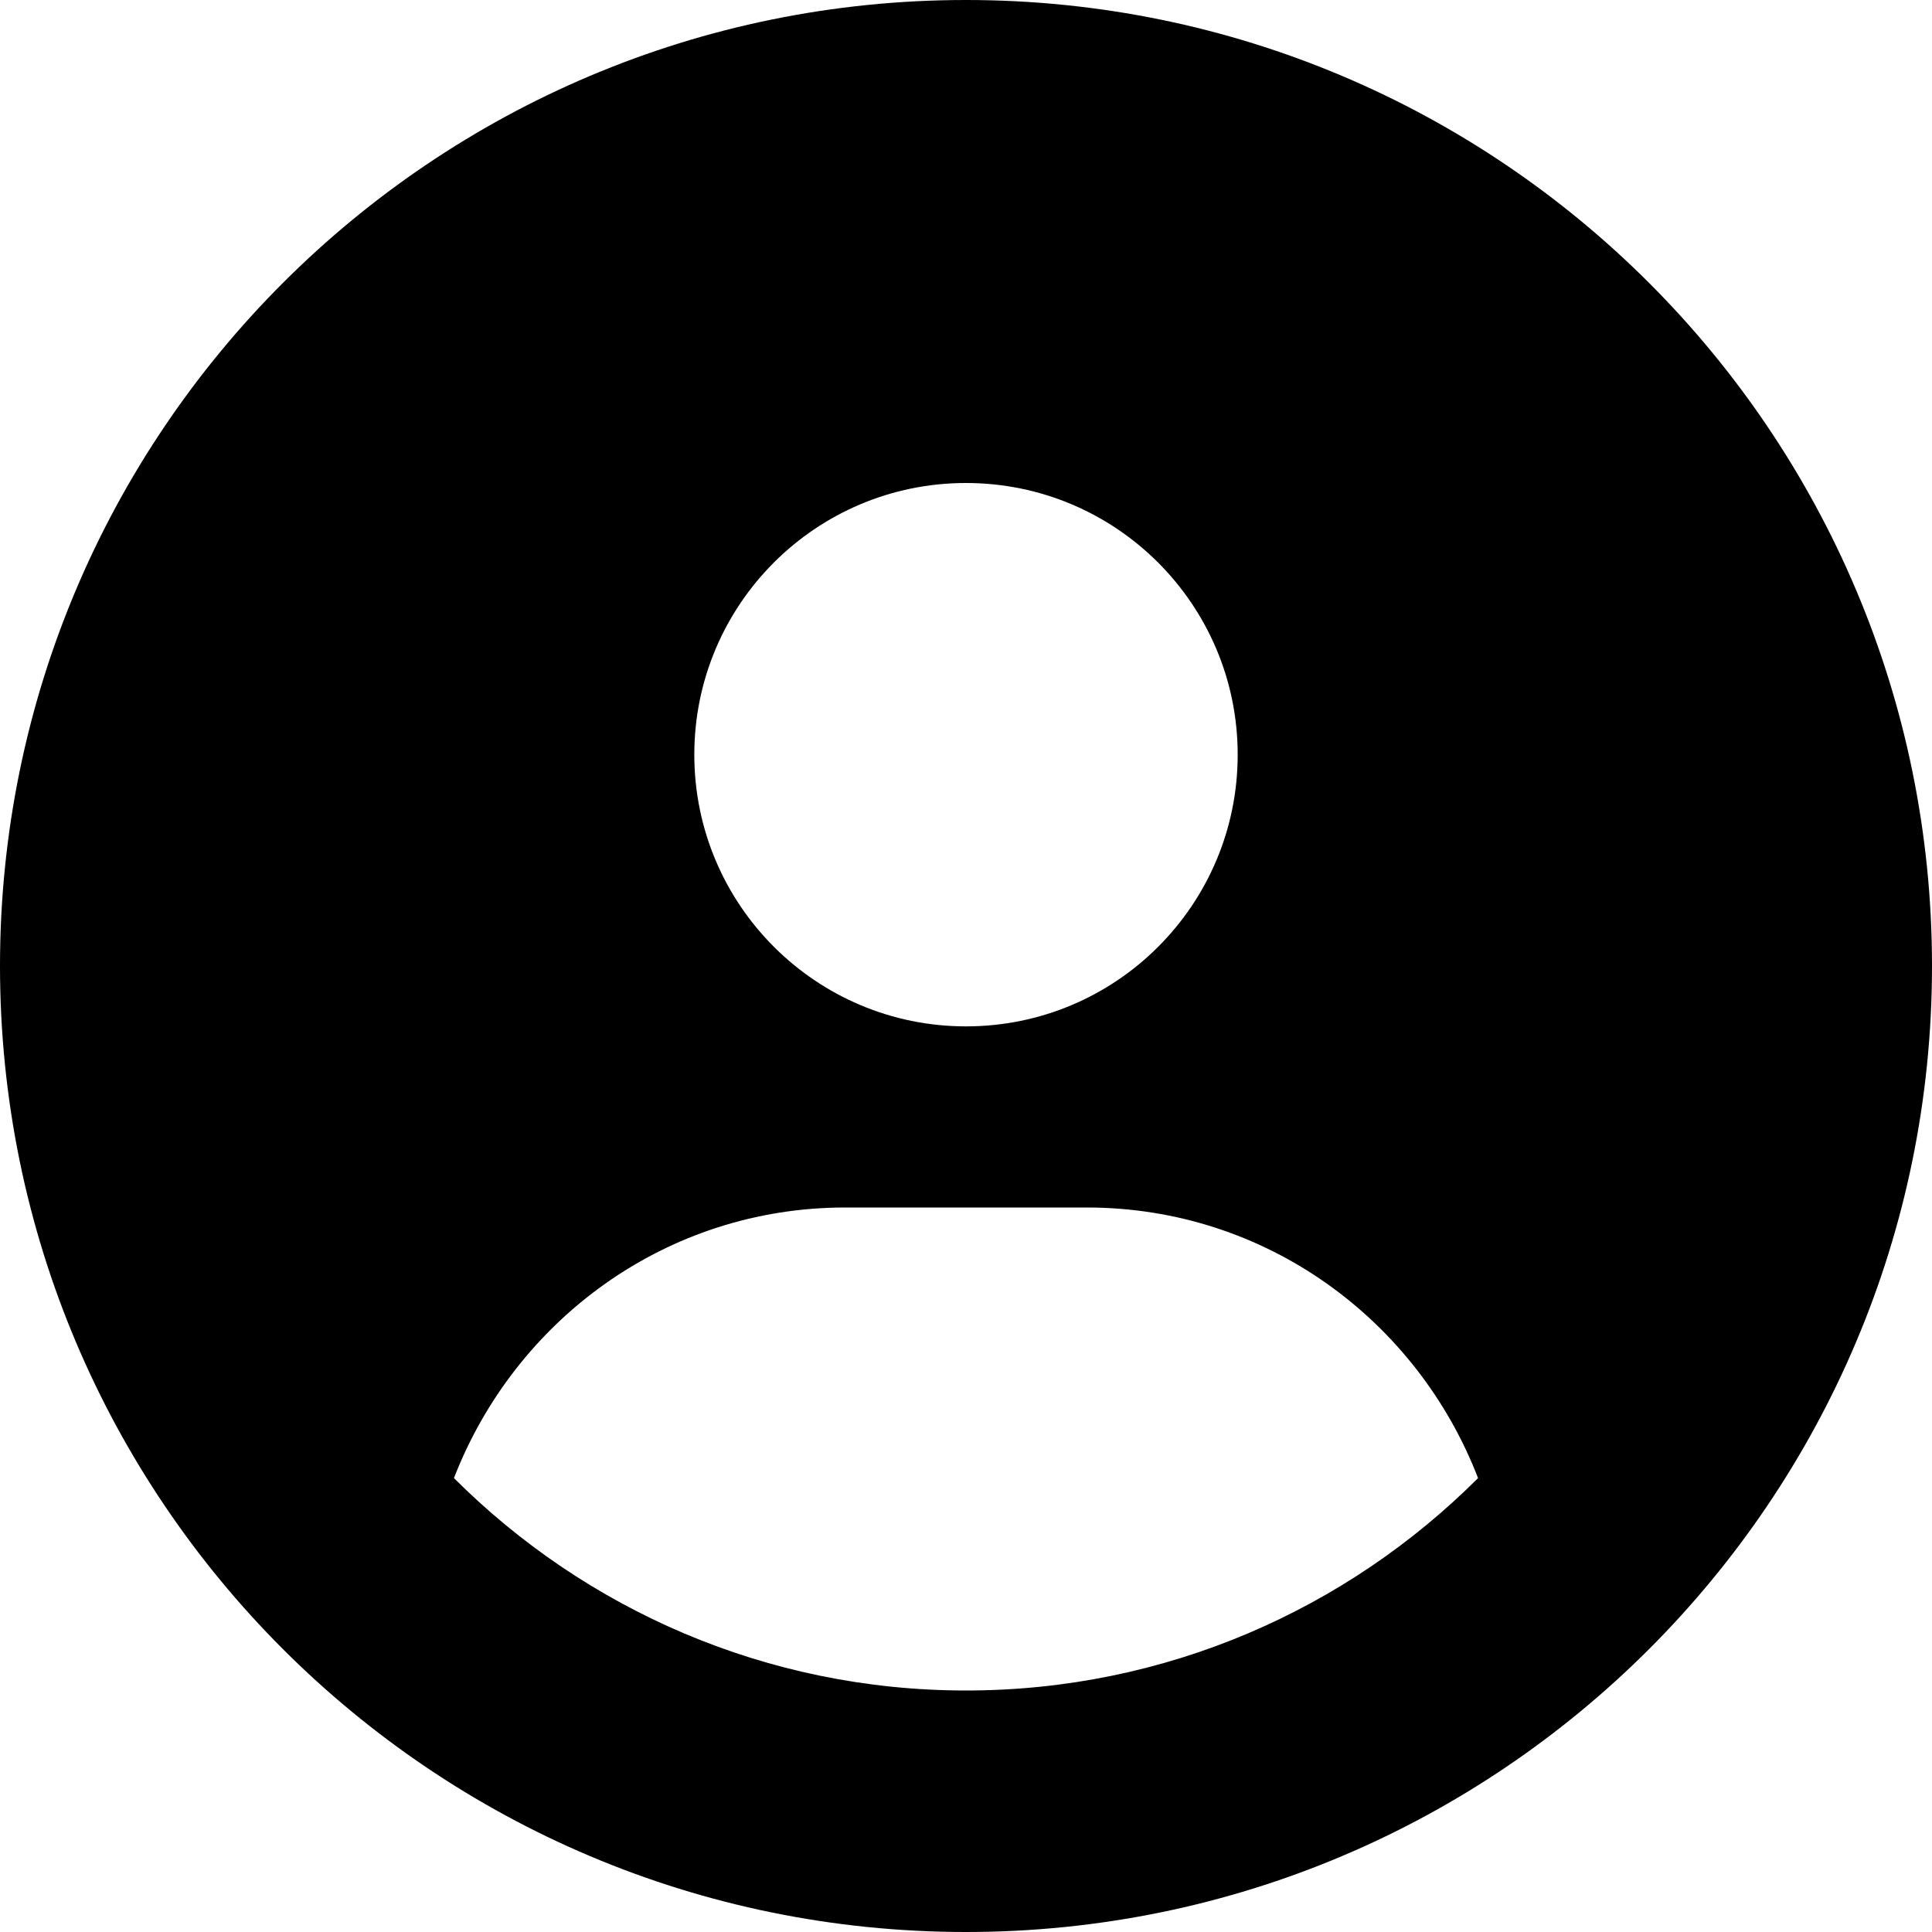
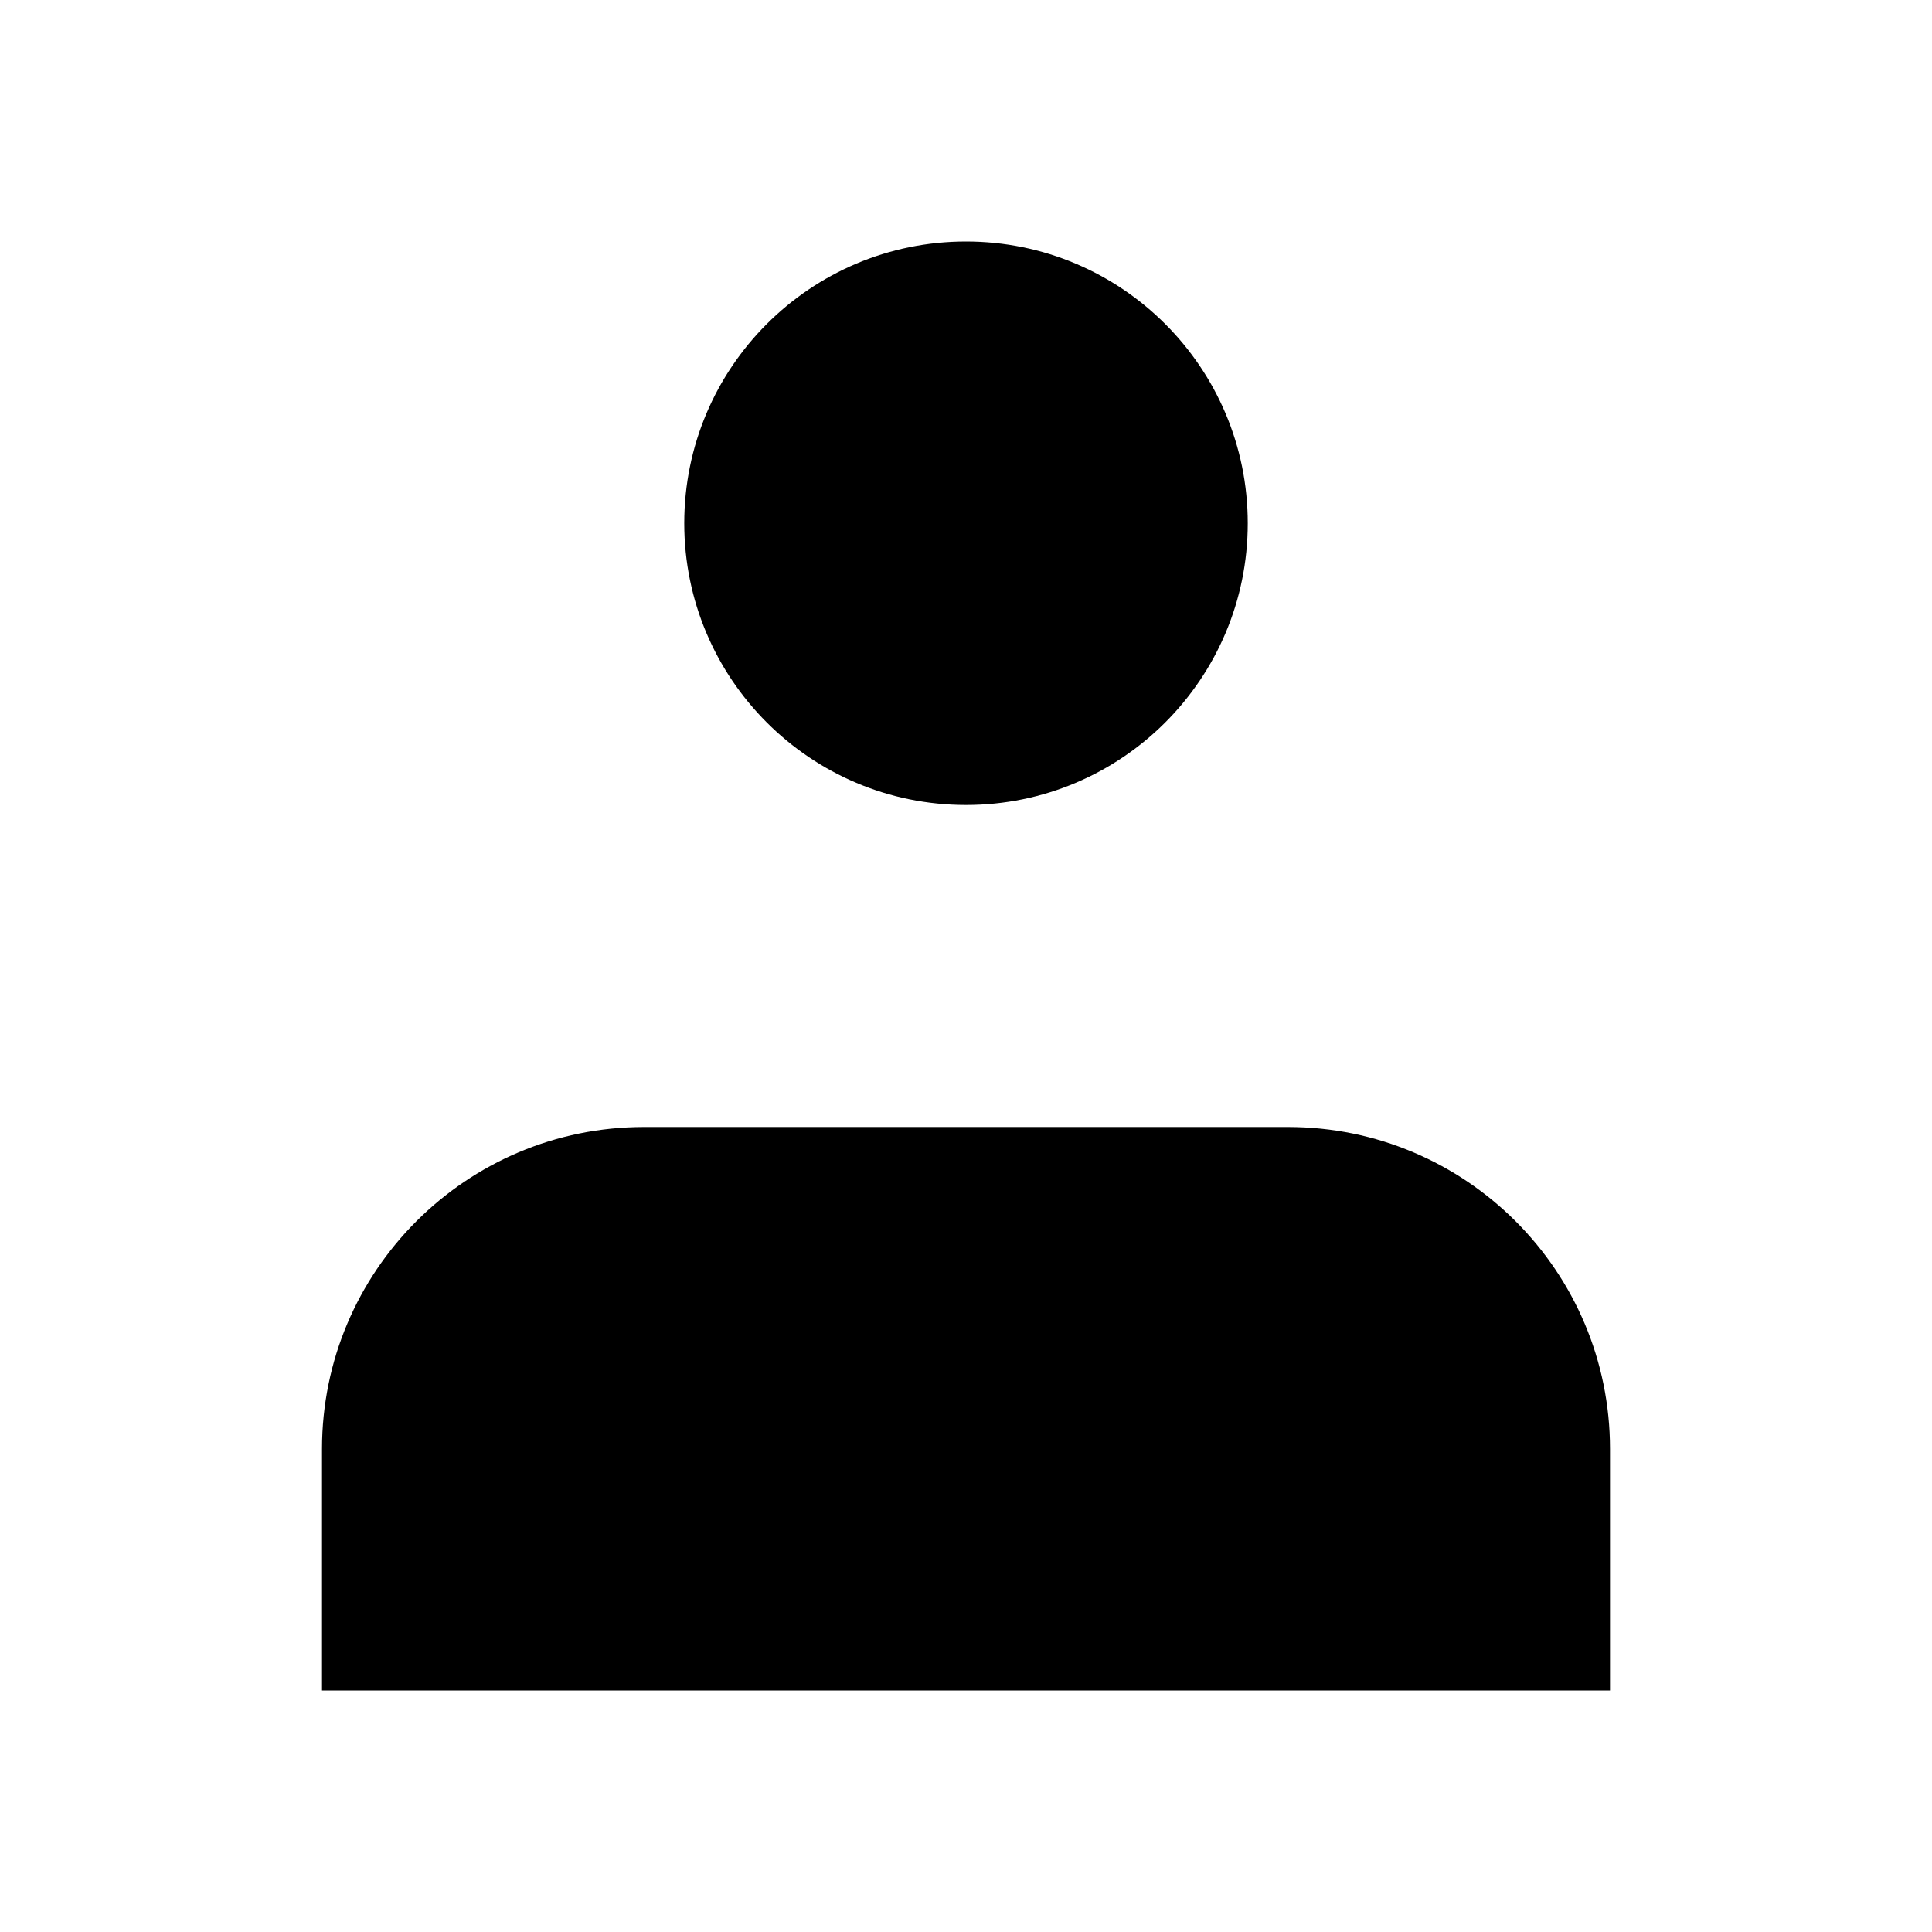
- <svg xmlns="http://www.w3.org/2000/svg" viewBox="0 0 512 512">
-   <path d="M256 0C114.6 0 0 114.6 0 256s114.6 256 256 256s256-114.6 256-256S397.4 0 256 0zM256 128c39.77 0 72 32.24 72 72S295.8 272 256 272c-39.76 0-72-32.24-72-72S216.2 128 256 128zM256 448c-52.93 0-100.9-21.53-135.7-56.29C136.5 349.9 176.5 320 224 320h64c47.54 0 87.54 29.88 103.7 71.71C356.9 426.5 308.9 448 256 448z" />
+ <svg xmlns="http://www.w3.org/2000/svg" viewBox="0 0 24 24">
+   <path d="M4 21v-3a4 4 0 0 1 4-4h8a4 4 0 0 1 4 4v3" stroke-width="2">
+ 	</path>
+   <circle cx="12" cy="6.5" r="3.5" stroke-width="2">
+ 	</circle>
</svg>
